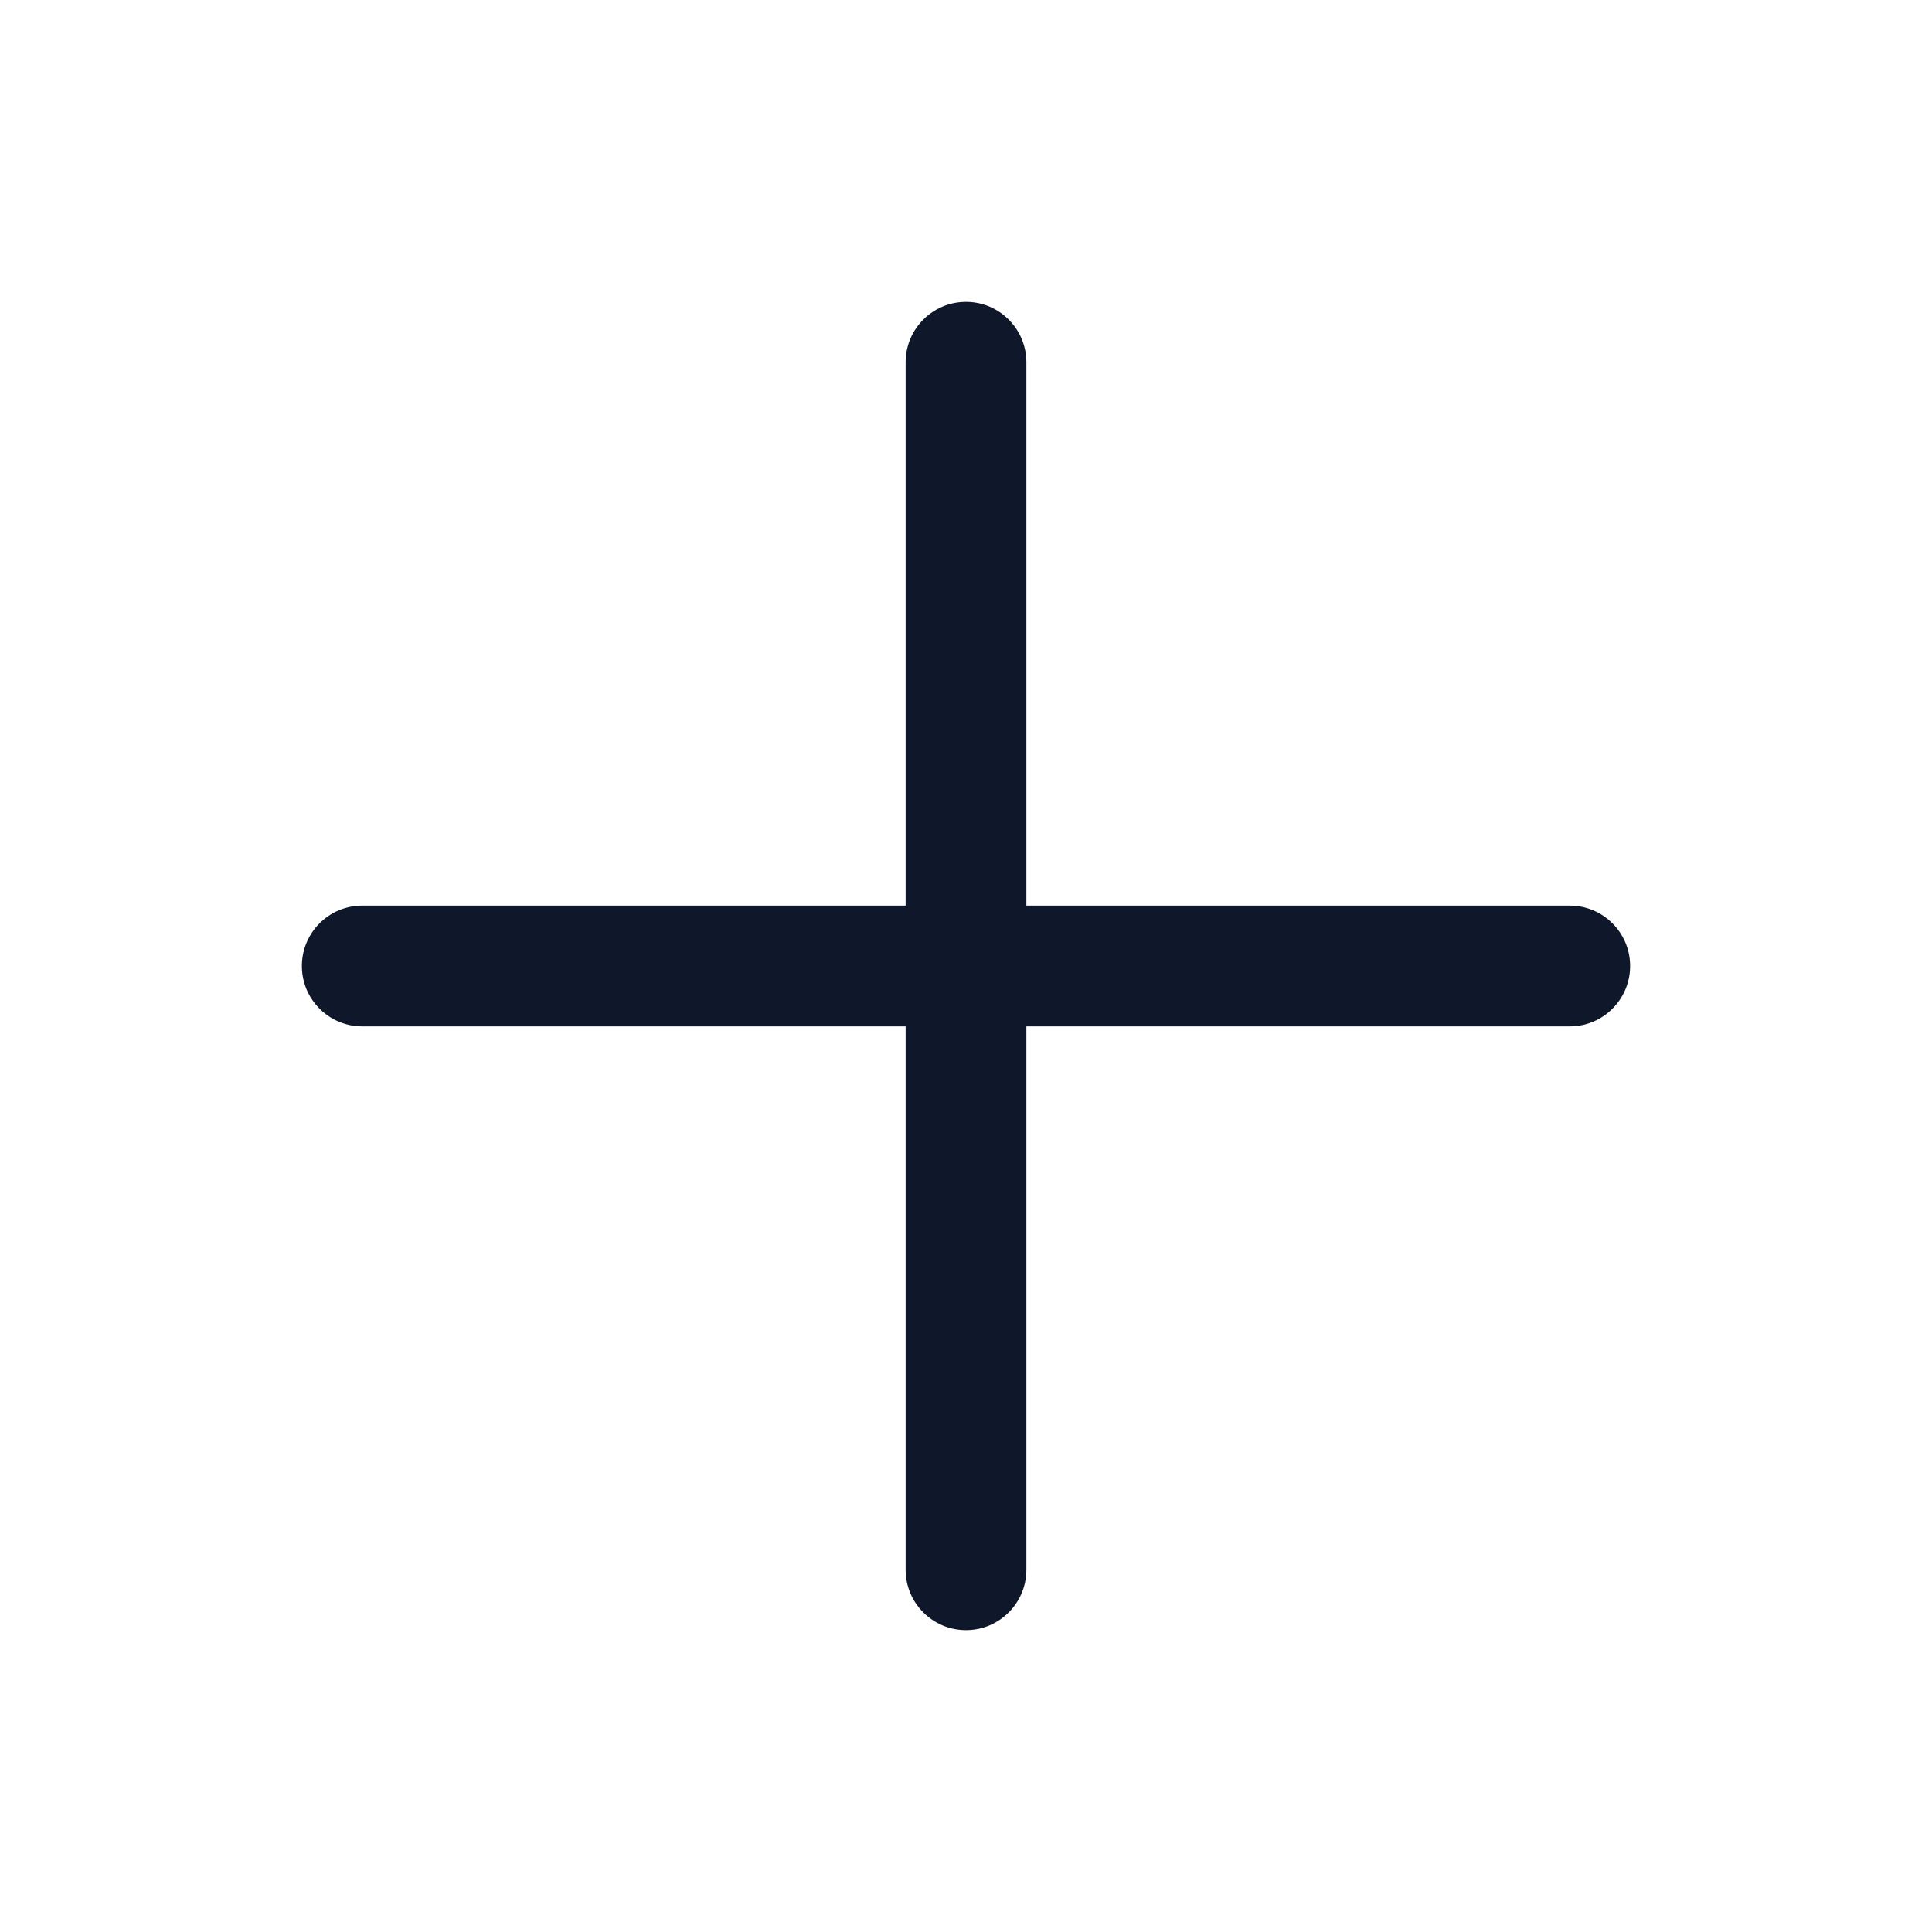
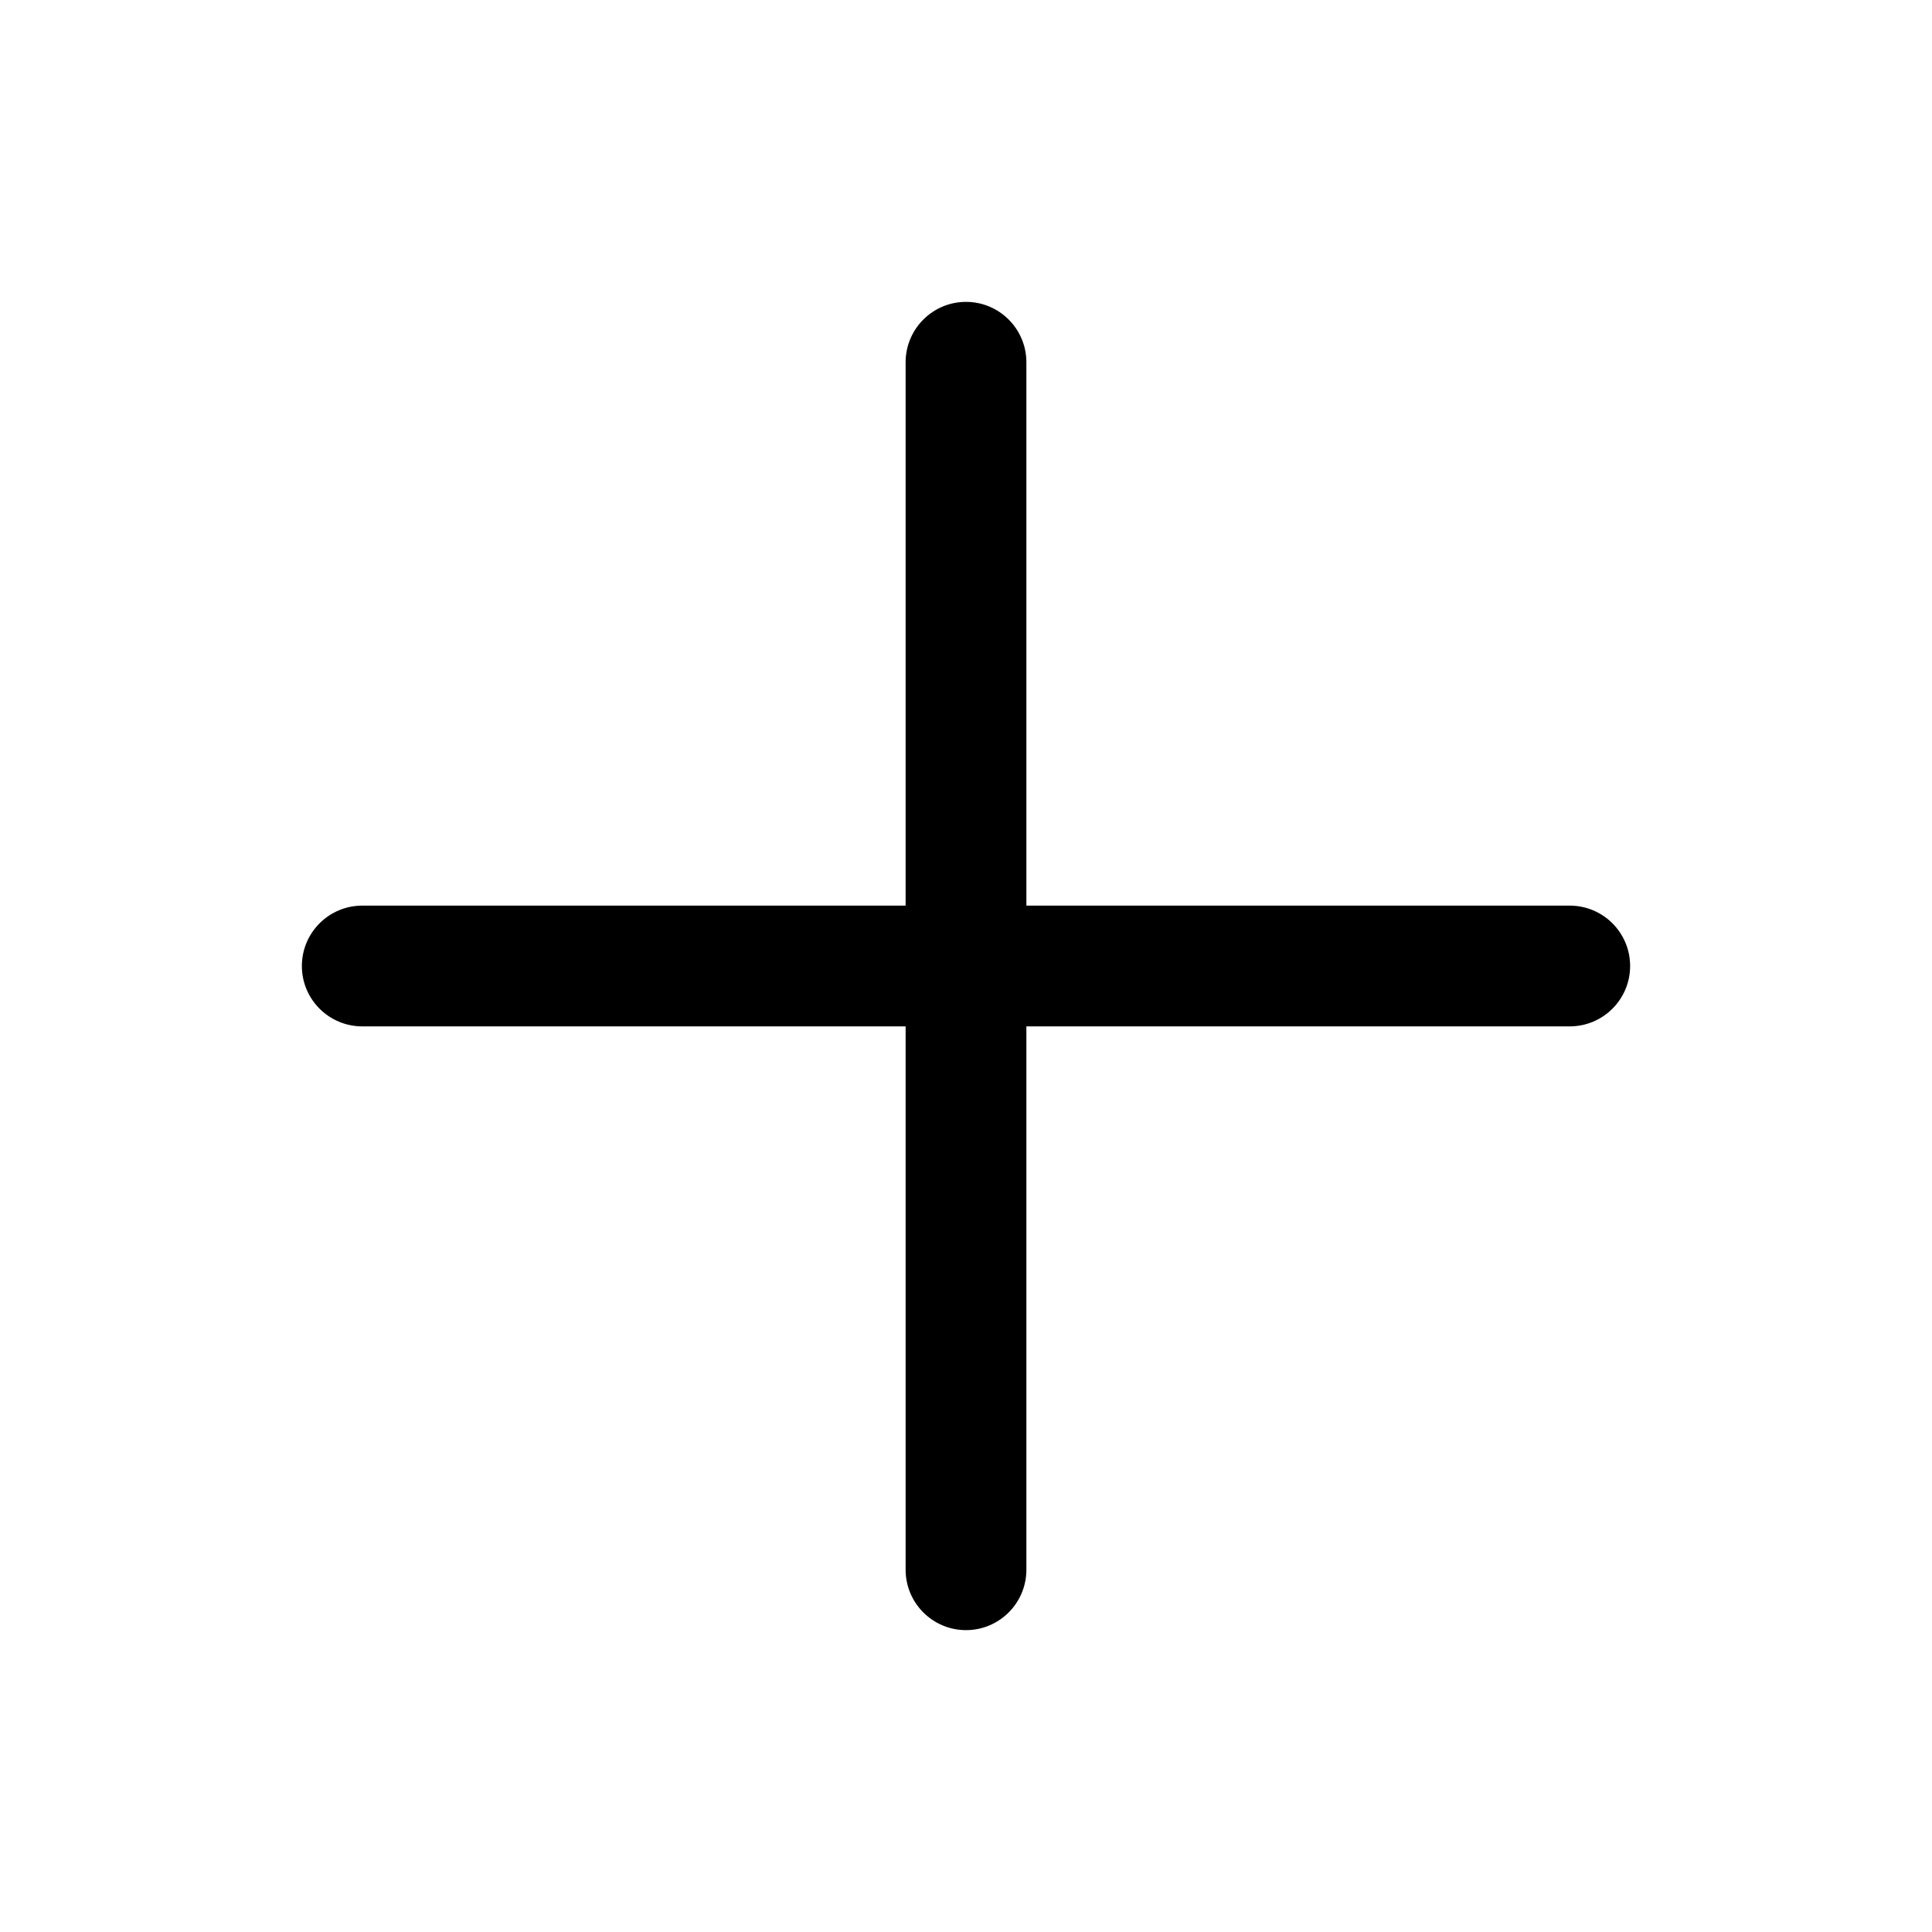
<svg xmlns="http://www.w3.org/2000/svg" width="24" height="24" viewBox="0 0 24 24" fill="none">
-   <path fill-rule="evenodd" clip-rule="evenodd" d="M12 3.75C12.414 3.75 12.75 4.086 12.75 4.5V11.25H19.5C19.914 11.25 20.25 11.586 20.25 12C20.25 12.414 19.914 12.75 19.5 12.75H12.75V19.5C12.75 19.914 12.414 20.25 12 20.25C11.586 20.25 11.25 19.914 11.25 19.5V12.75H4.5C4.086 12.75 3.75 12.414 3.75 12C3.75 11.586 4.086 11.25 4.5 11.25H11.25V4.5C11.25 4.086 11.586 3.75 12 3.75Z" fill="#0F172A" />
+   <path fill-rule="evenodd" clip-rule="evenodd" d="M12 3.75C12.414 3.75 12.75 4.086 12.75 4.5V11.25H19.5C19.914 11.25 20.25 11.586 20.25 12C20.25 12.414 19.914 12.75 19.5 12.75H12.75V19.5C12.75 19.914 12.414 20.25 12 20.25C11.586 20.25 11.25 19.914 11.25 19.5V12.75H4.5C4.086 12.75 3.75 12.414 3.75 12C3.75 11.586 4.086 11.25 4.5 11.25H11.25V4.5C11.25 4.086 11.586 3.75 12 3.75Z" fill="currentColor" />
</svg>
